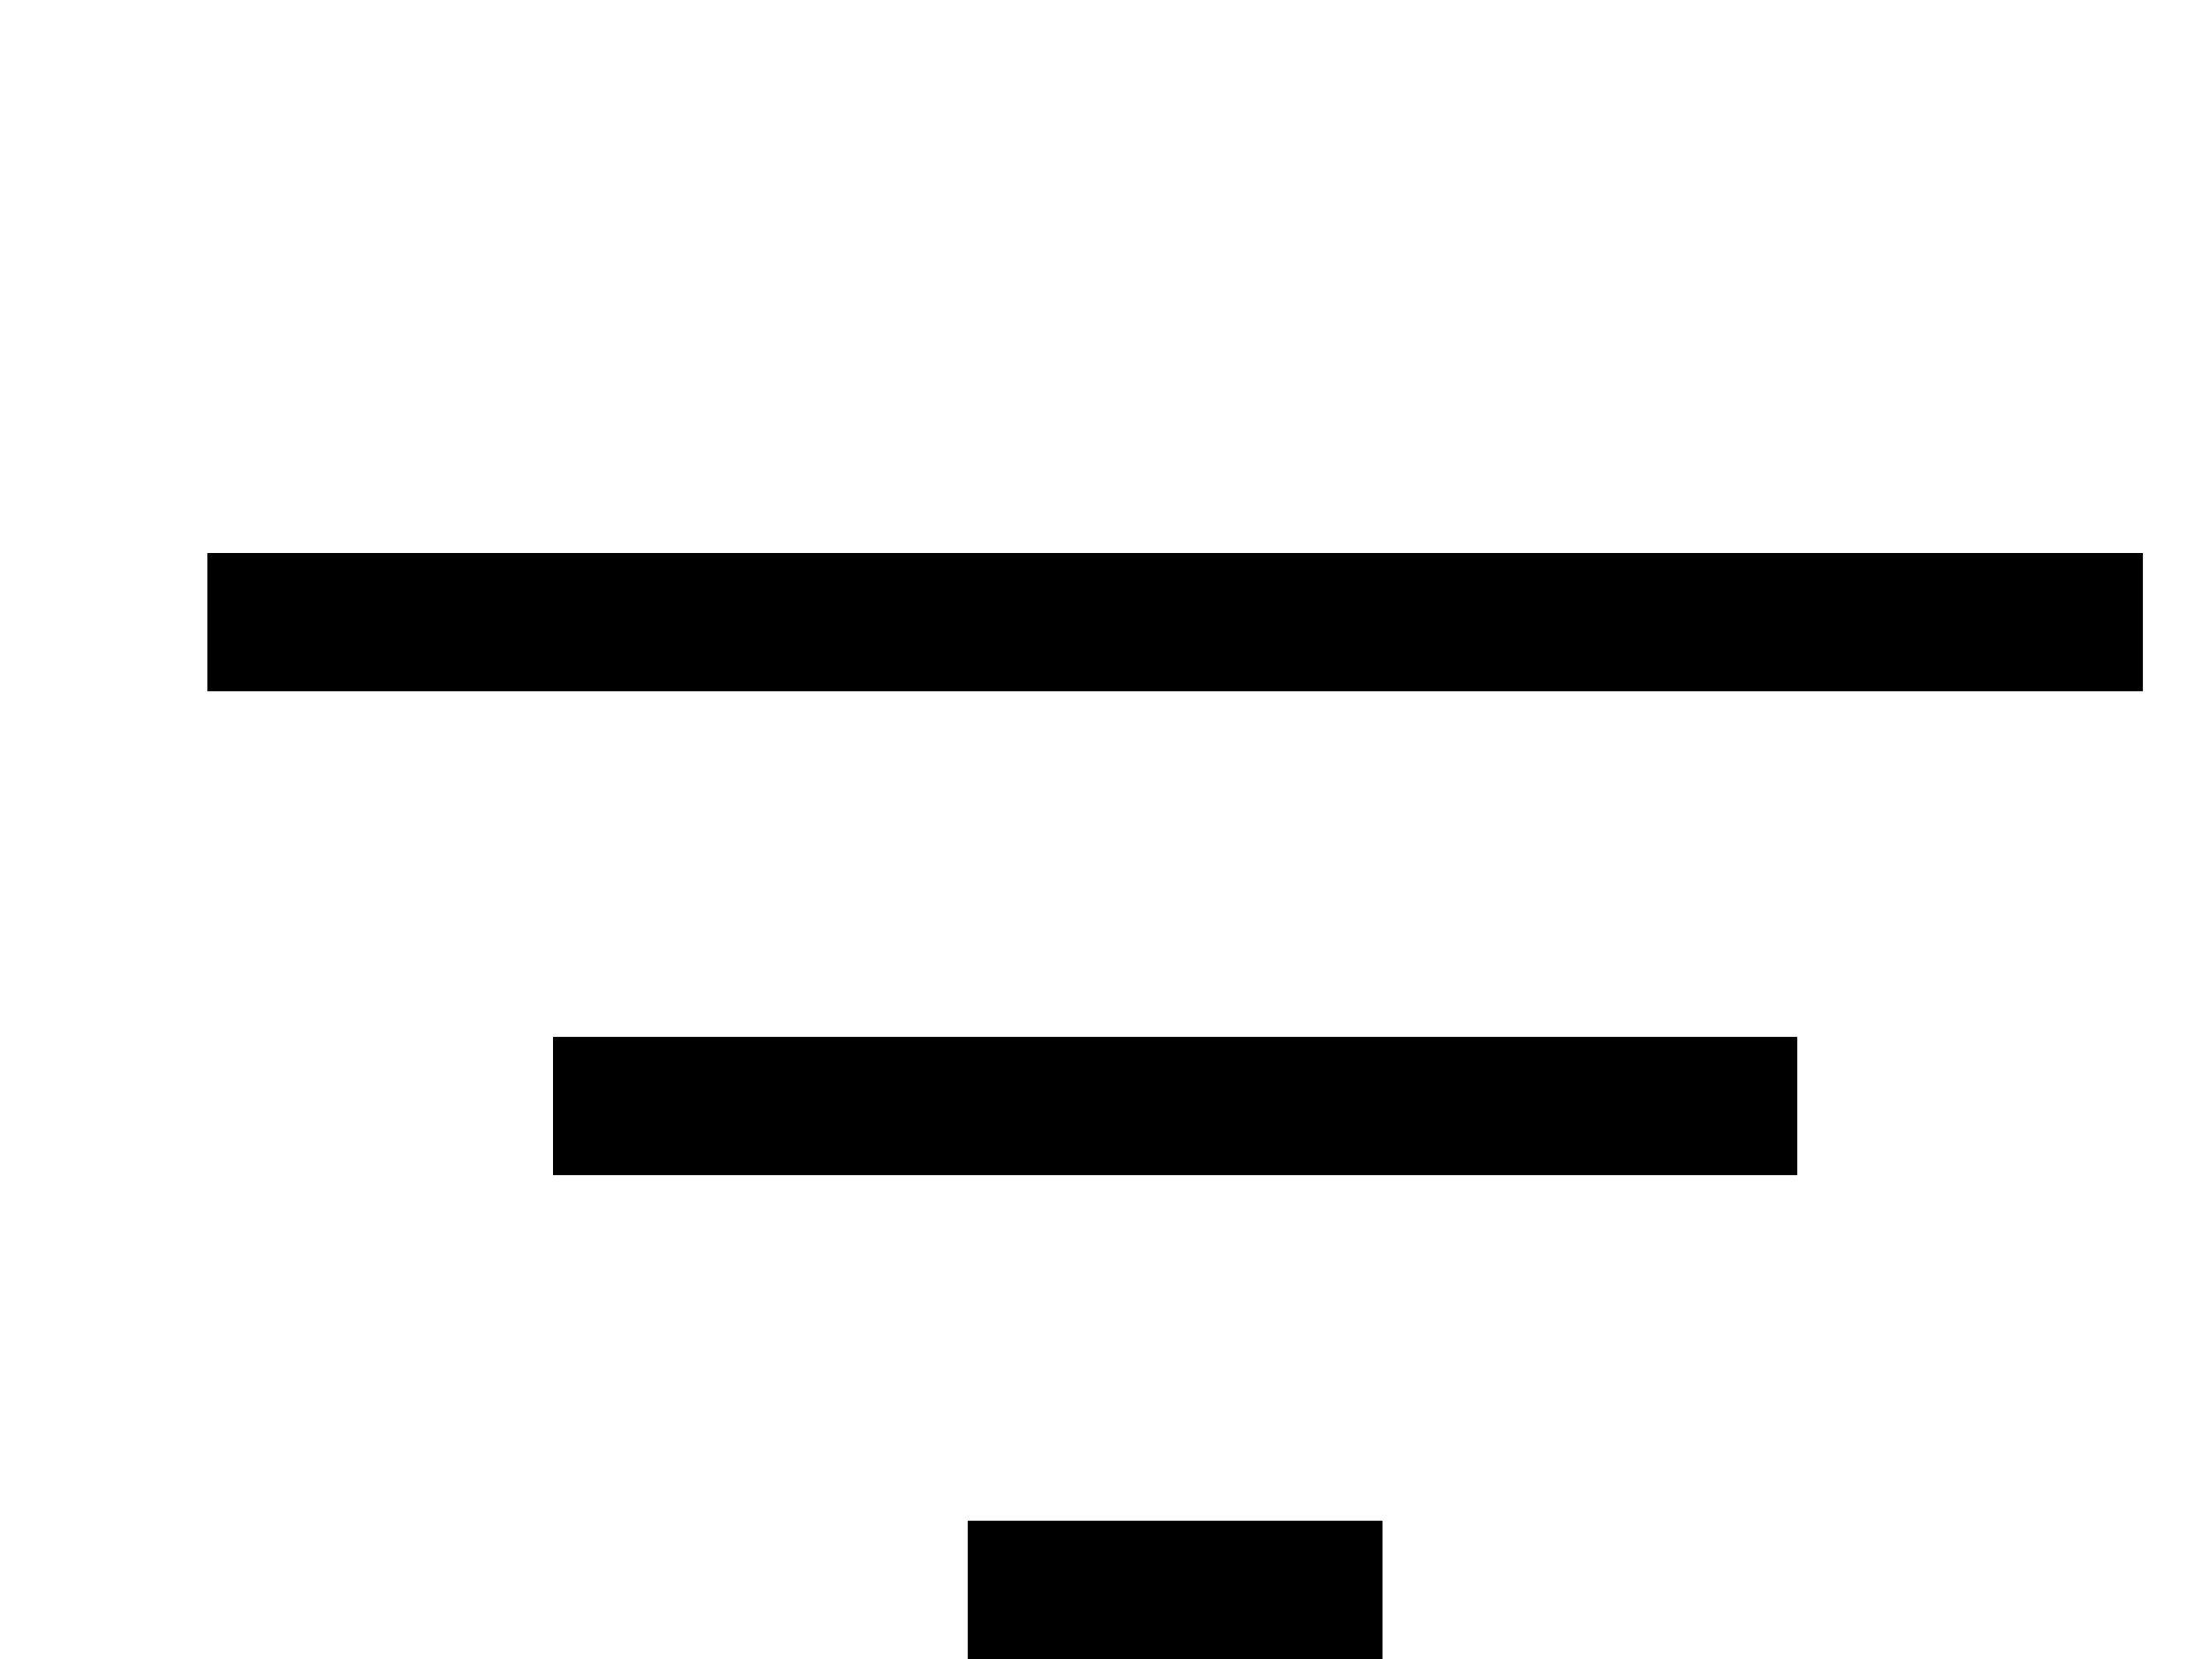
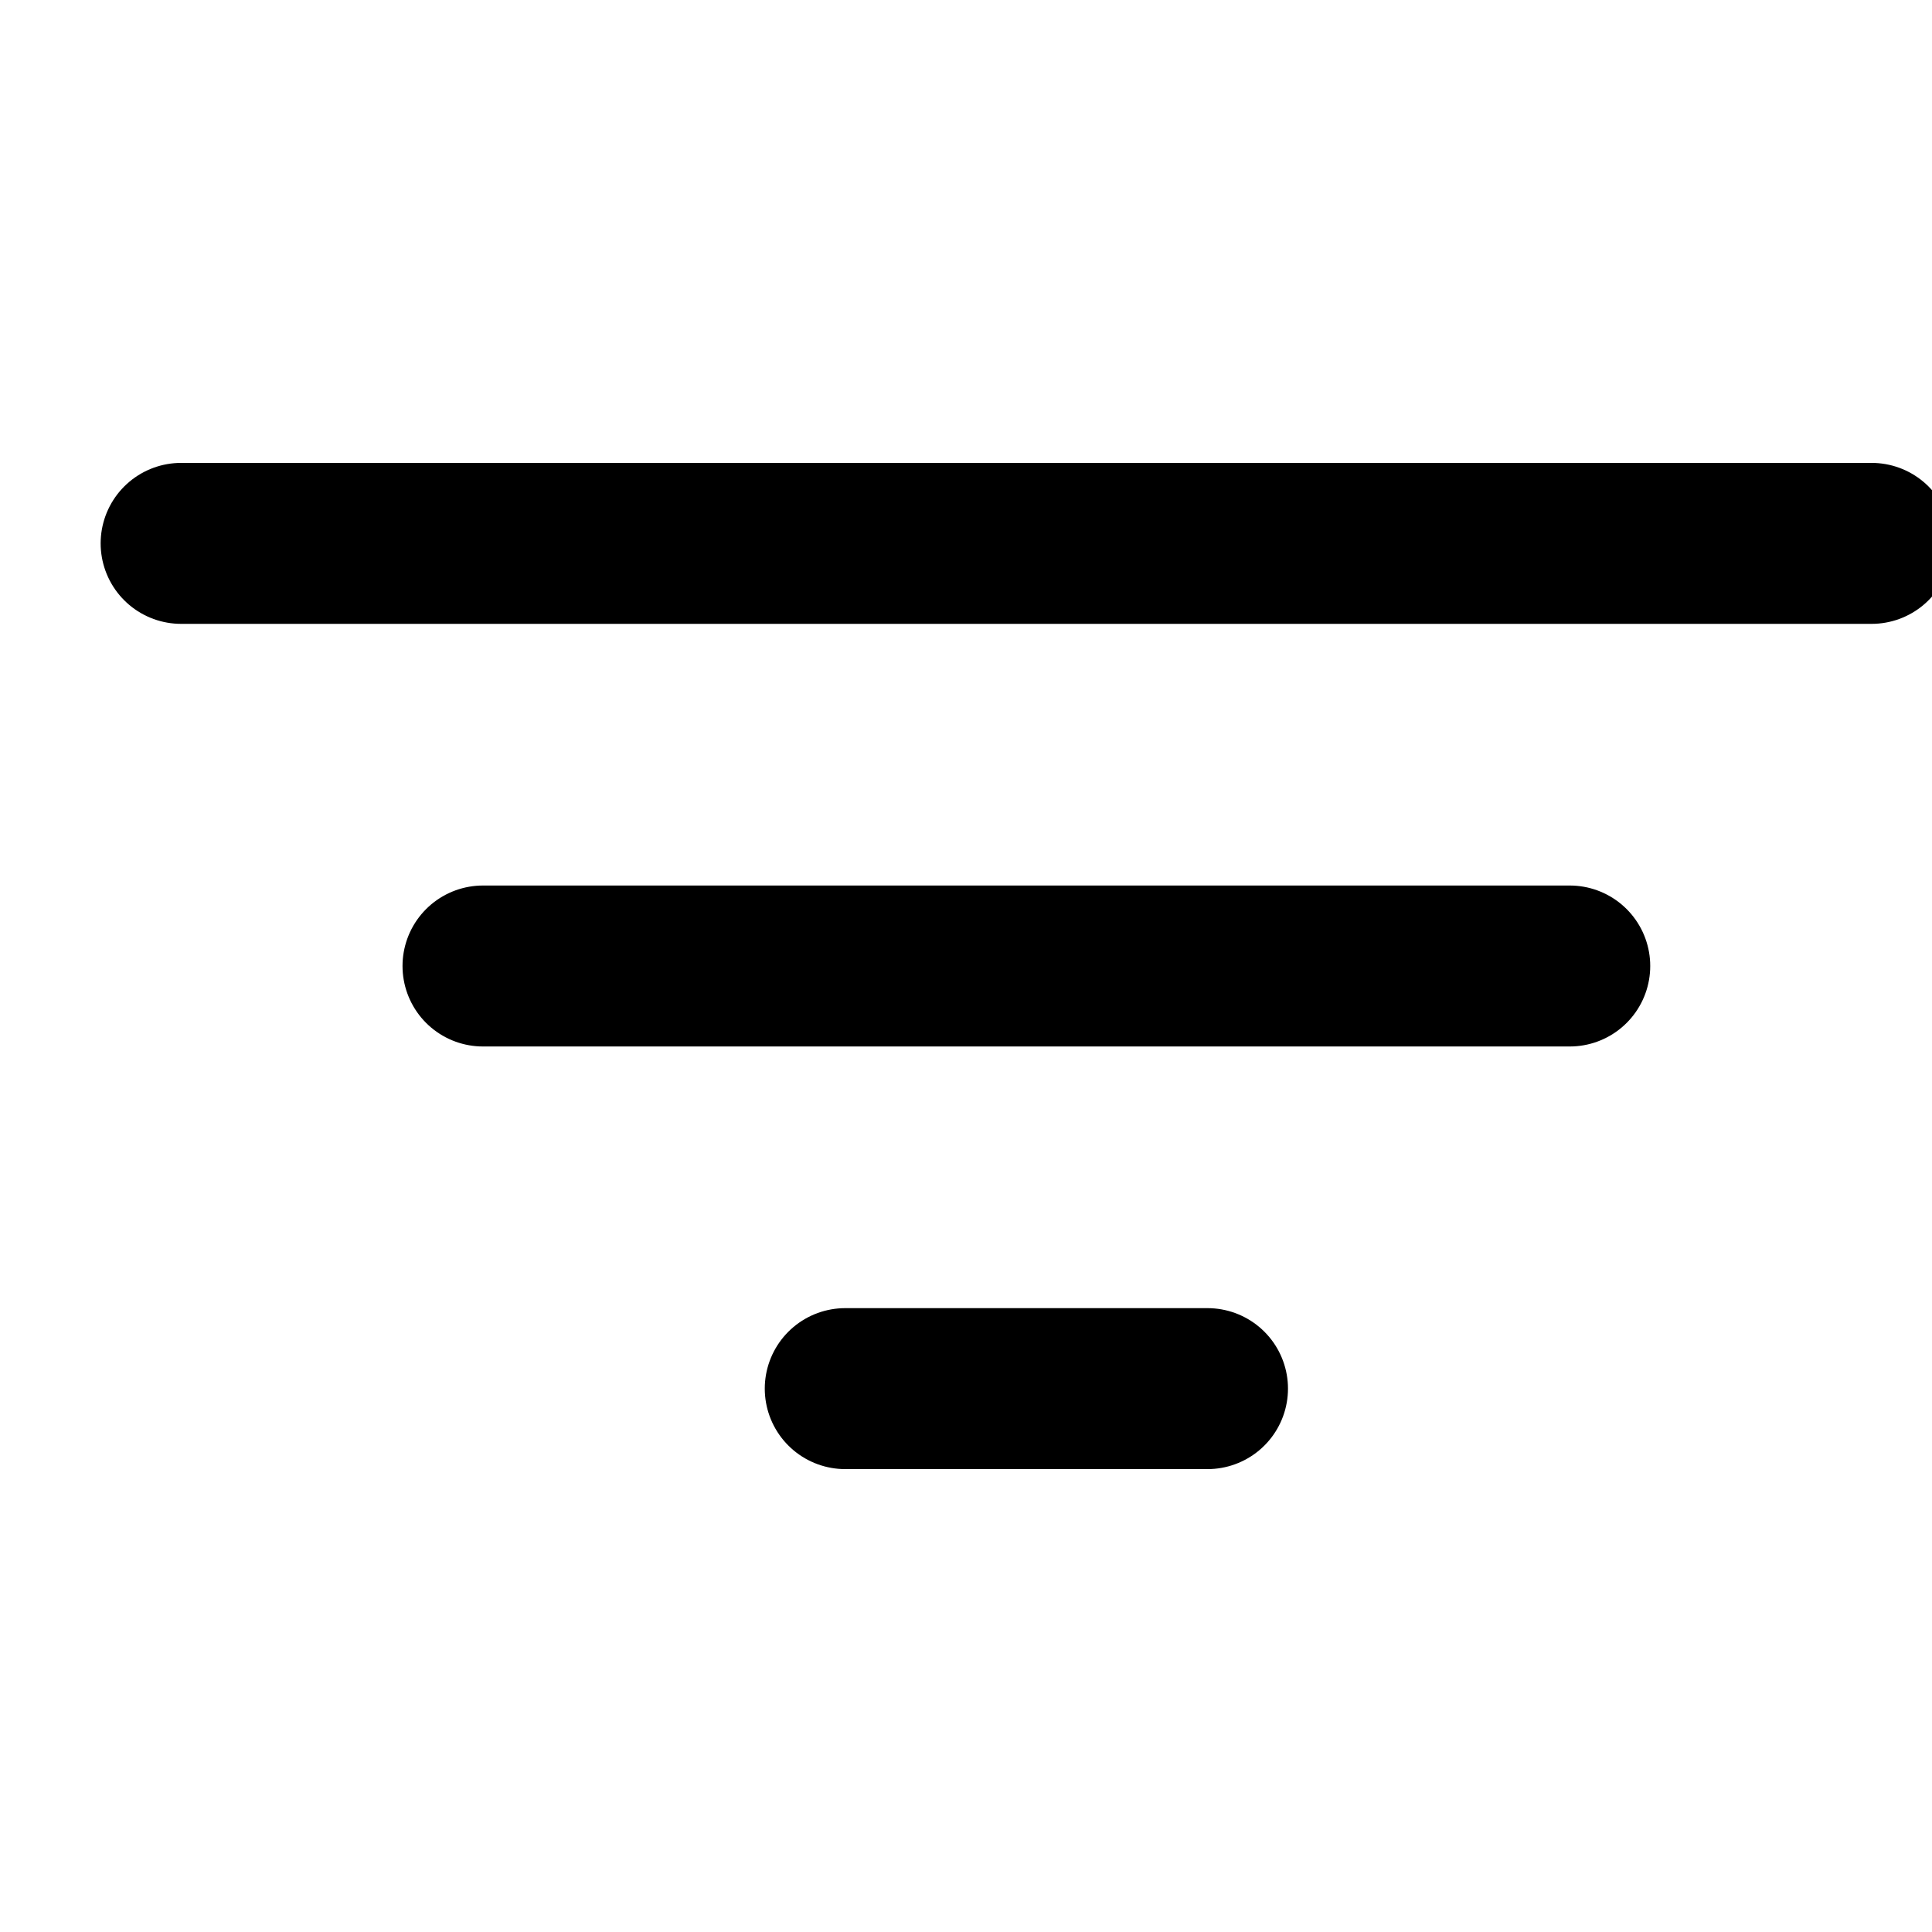
- <svg xmlns="http://www.w3.org/2000/svg" viewBox="0 0 16 12" fill="none">
-   <path d="M1.5 4.5H15.5M4 8H13M7 11.5H10" stroke="currentColor" strokeWidth="1.333" strokeLinecap="round" strokeLinejoin="round" />
+ <svg xmlns="http://www.w3.org/2000/svg" width="16" height="16" viewBox="0 0 16 16" fill="none">
+   <path d="M1.5 4.5H15.5M4 8H13M7 11.5H10" stroke="currentColor" stroke-width="1.333" stroke-linecap="round" stroke-linejoin="round" />
</svg>
